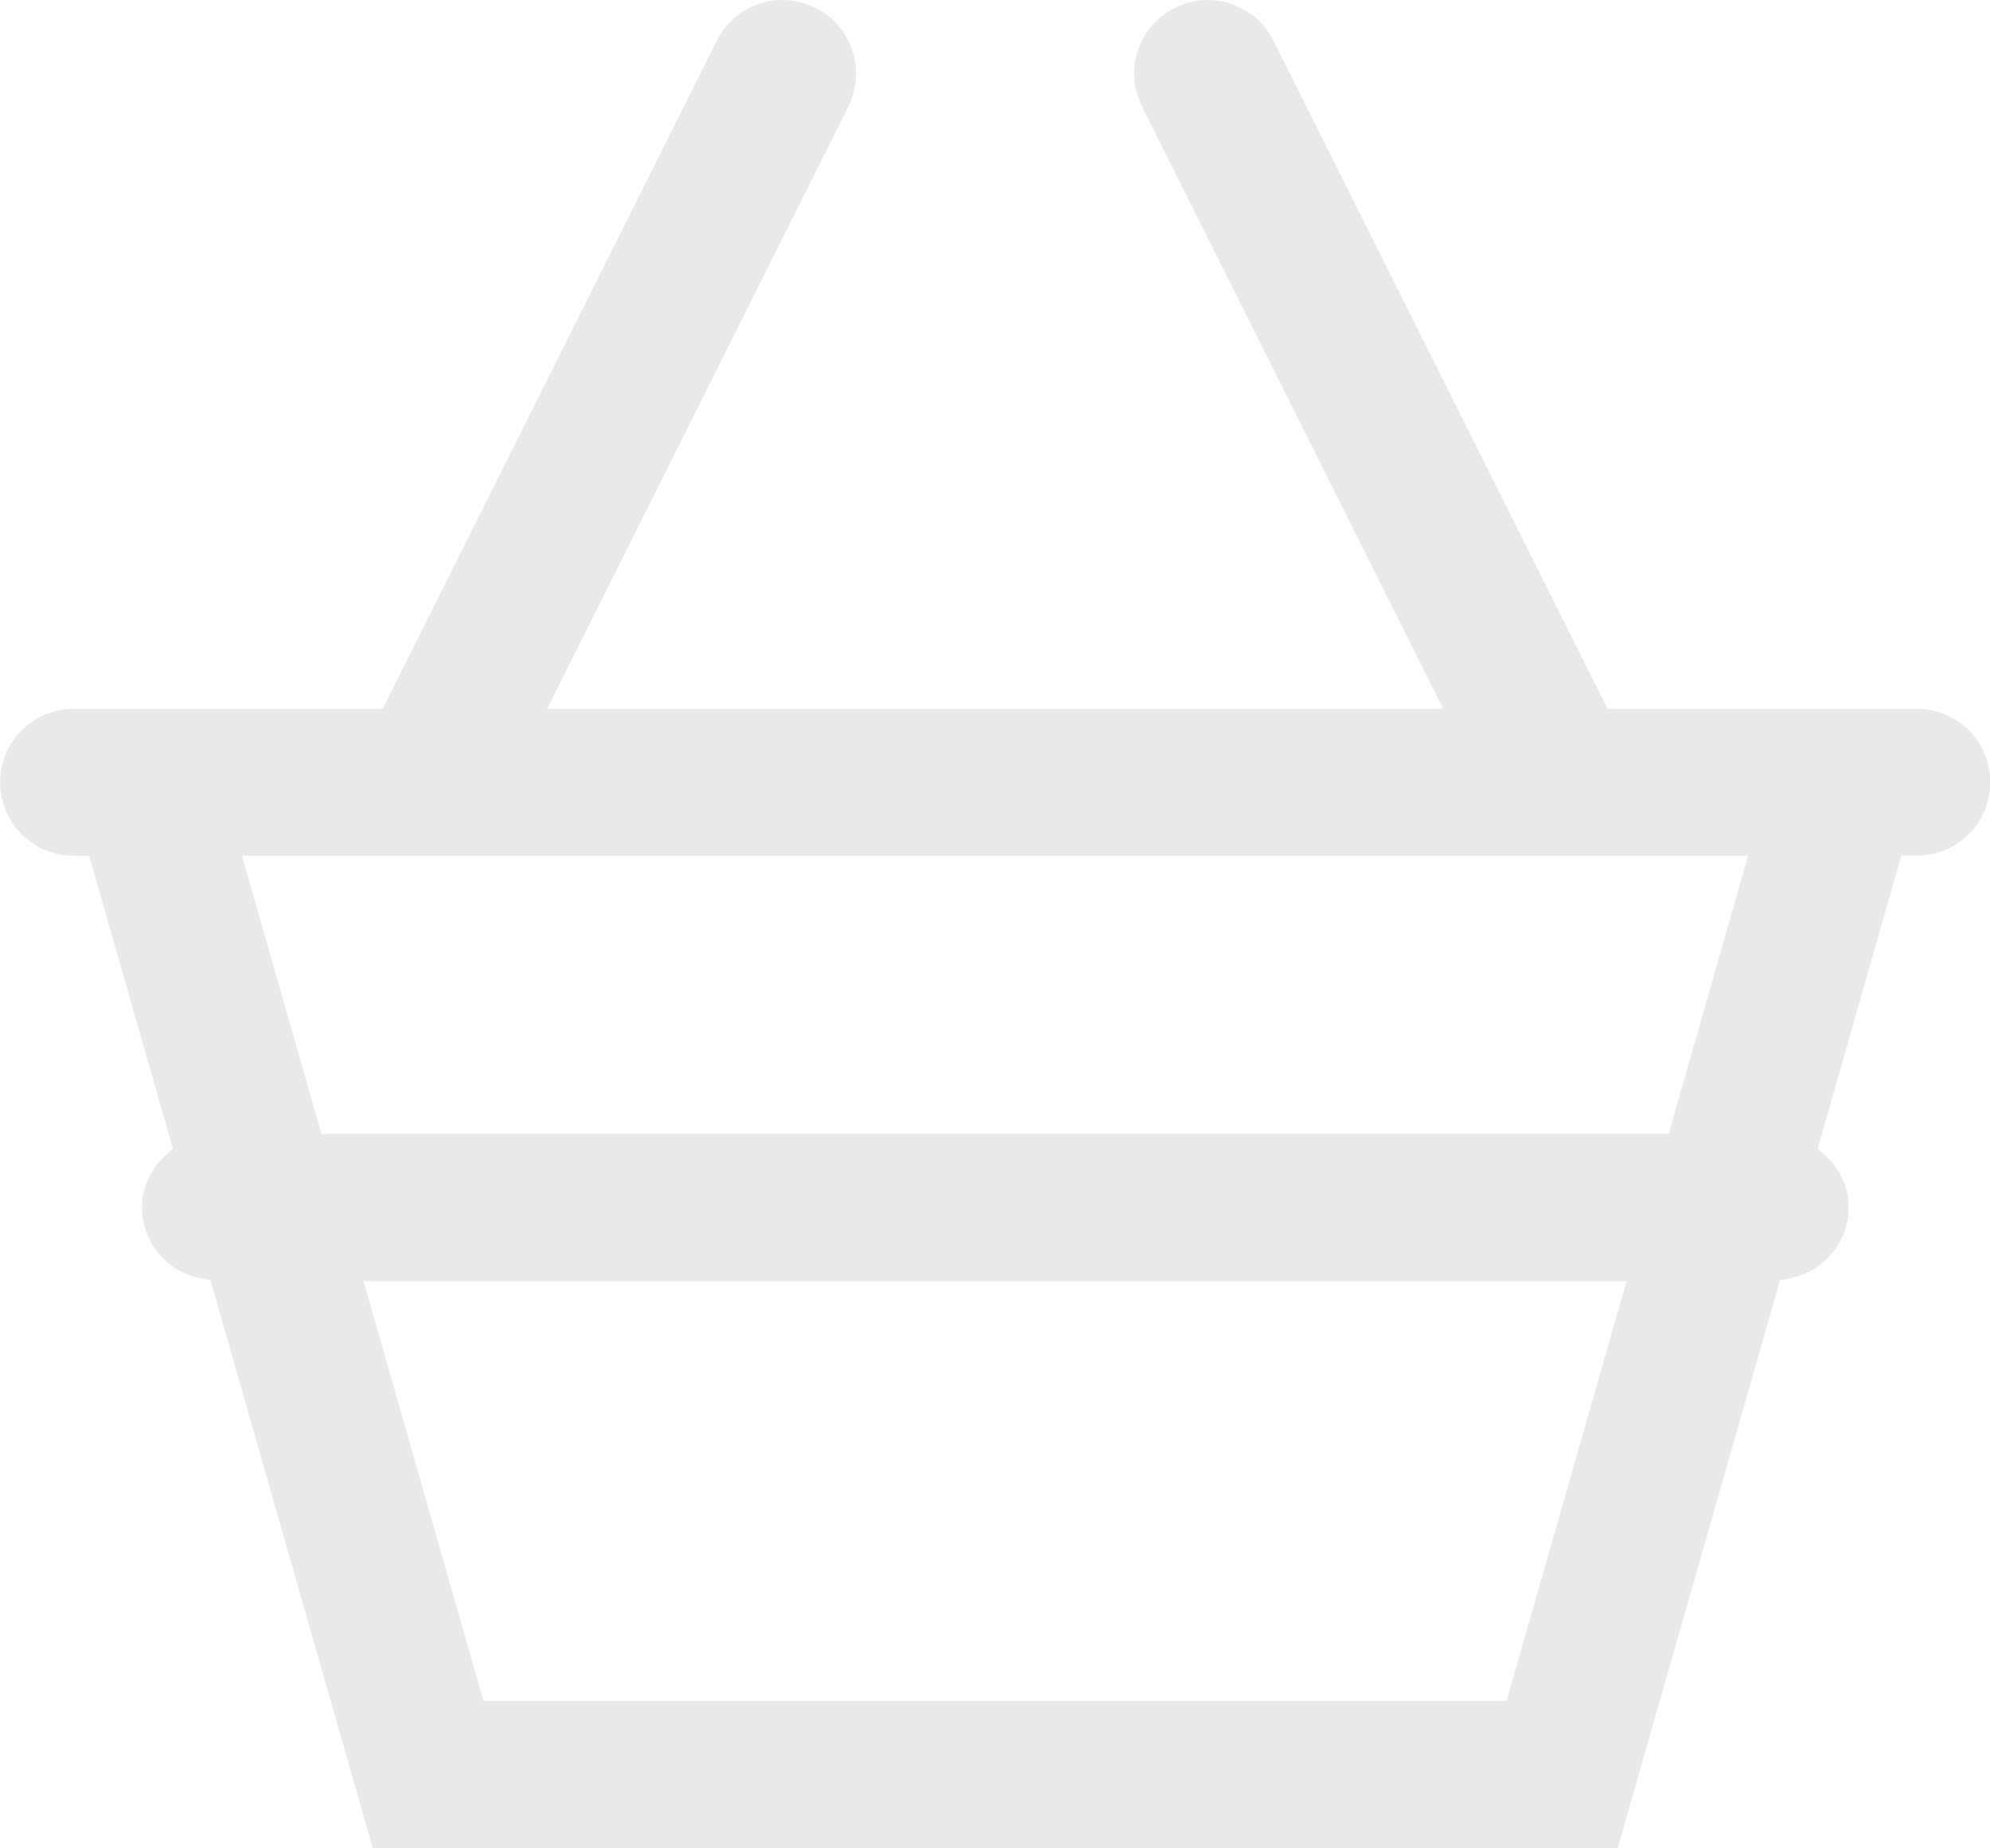
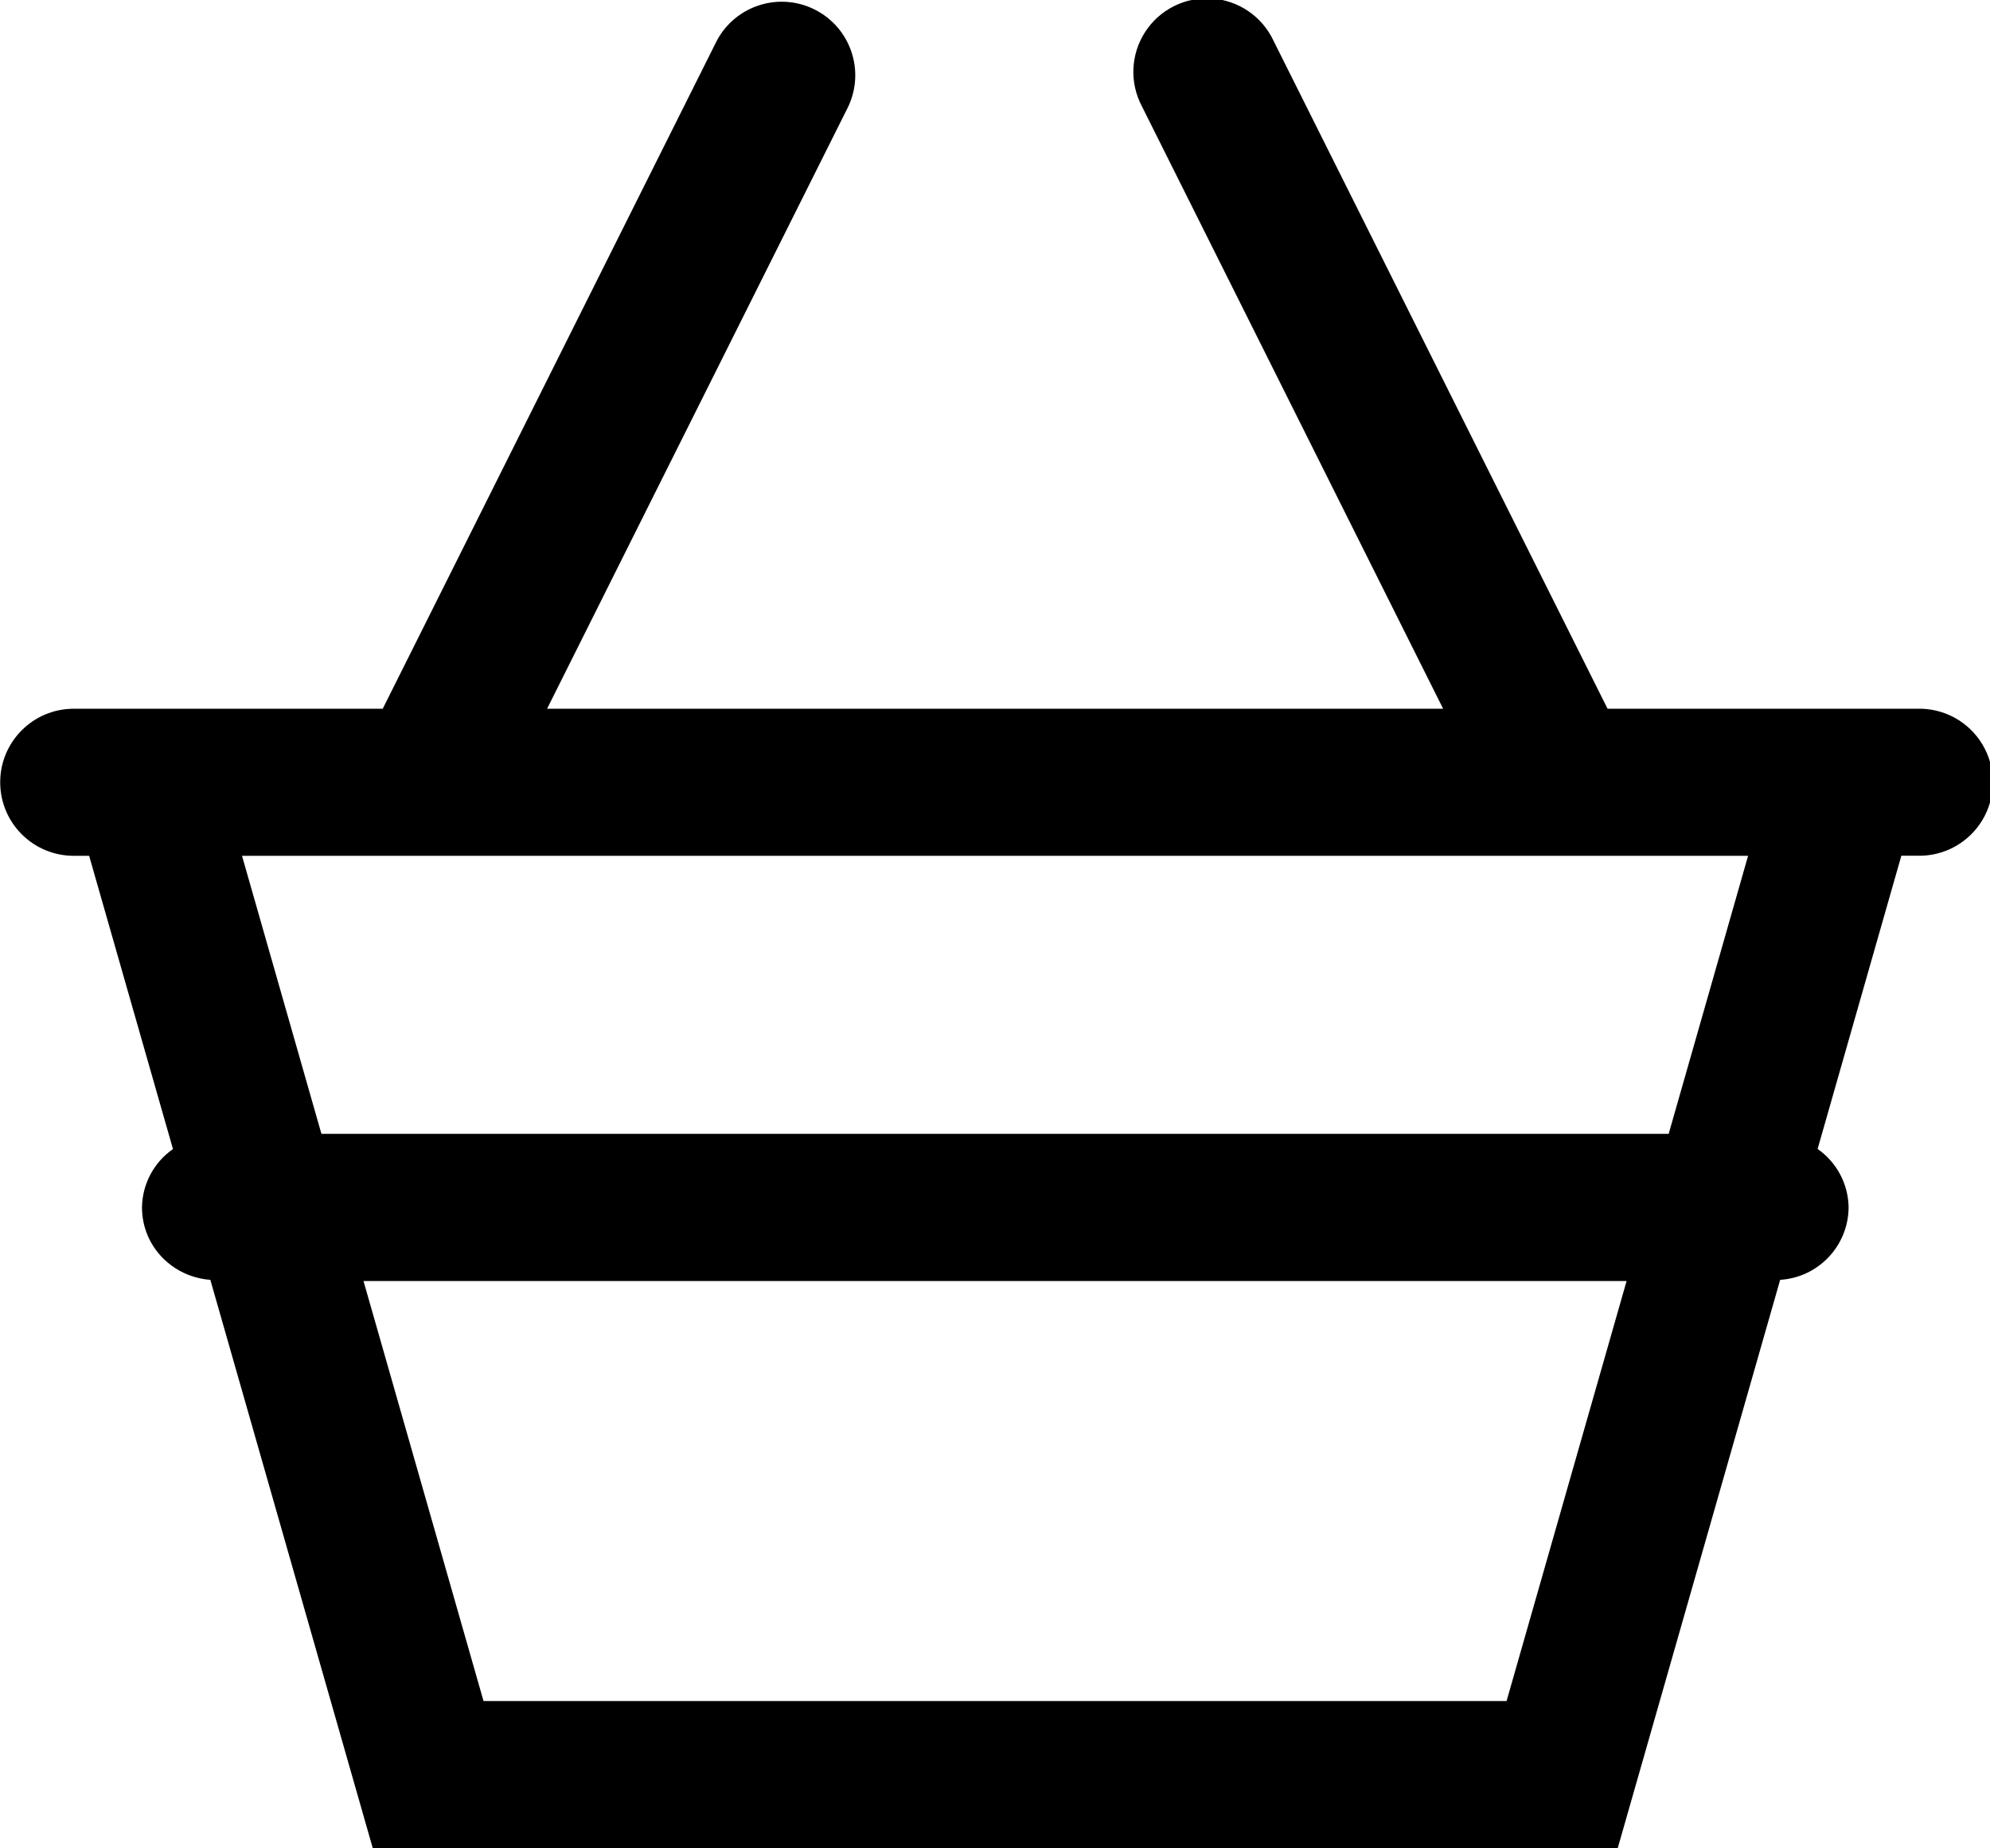
- <svg xmlns="http://www.w3.org/2000/svg" version="1.1" id="Layer_1" x="0px" y="0px" width="20.294px" height="18.849px" viewBox="264.205 370.961 20.294 18.849" enable-background="new 264.205 370.961 20.294 18.849" xml:space="preserve">
-   <path fill="#e9e9e9" d="M283.75,378.19h-3.151l-3.407-6.814c-0.185-0.37-0.634-0.52-1.006-0.335 c-0.371,0.186-0.521,0.636-0.335,1.006l3.071,6.143h-9.138l3.072-6.143c0.185-0.371,0.035-0.821-0.335-1.006 c-0.37-0.185-0.821-0.035-1.006,0.335l-3.407,6.814h-3.151c-0.414,0-0.75,0.336-0.75,0.75s0.336,0.75,0.75,0.75h0.157l0.855,2.991 c-0.187,0.137-0.316,0.347-0.316,0.595c0,0.396,0.309,0.71,0.697,0.739l1.656,5.795h12.697l1.656-5.795 c0.388-0.028,0.698-0.344,0.698-0.739c0-0.249-0.129-0.459-0.316-0.596l0.854-2.991h0.157c0.414,0,0.75-0.336,0.75-0.75 S284.164,378.19,283.75,378.19z M279.569,388.311h-10.433l-1.224-4.284h12.881L279.569,388.311z M281.222,382.526h-13.739 l-0.81-2.836h15.359L281.222,382.526z" />
+ <svg xmlns="http://www.w3.org/2000/svg" width="20.294" height="18.849" viewBox="264.205 370.961 20.294 18.849">
+   <path d="M283.75 378.19h-3.151l-3.407-6.814a.75.75 0 1 0-1.341.671l3.071 6.143h-9.138l3.072-6.143a.75.75 0 0 0-1.341-.671l-3.407 6.814h-3.151a.75.75 0 0 0 0 1.5h.157l.855 2.991a.737.737 0 0 0-.316.595c0 .396.309.71.697.739l1.656 5.795h12.697l1.656-5.795a.745.745 0 0 0 .698-.739.738.738 0 0 0-.316-.596l.854-2.991h.157a.75.75 0 1 0-.002-1.499zm-4.181 10.121h-10.433l-1.224-4.284h12.881l-1.224 4.284zm1.653-5.785h-13.739l-.81-2.836h15.359l-.81 2.836z" />
</svg>
